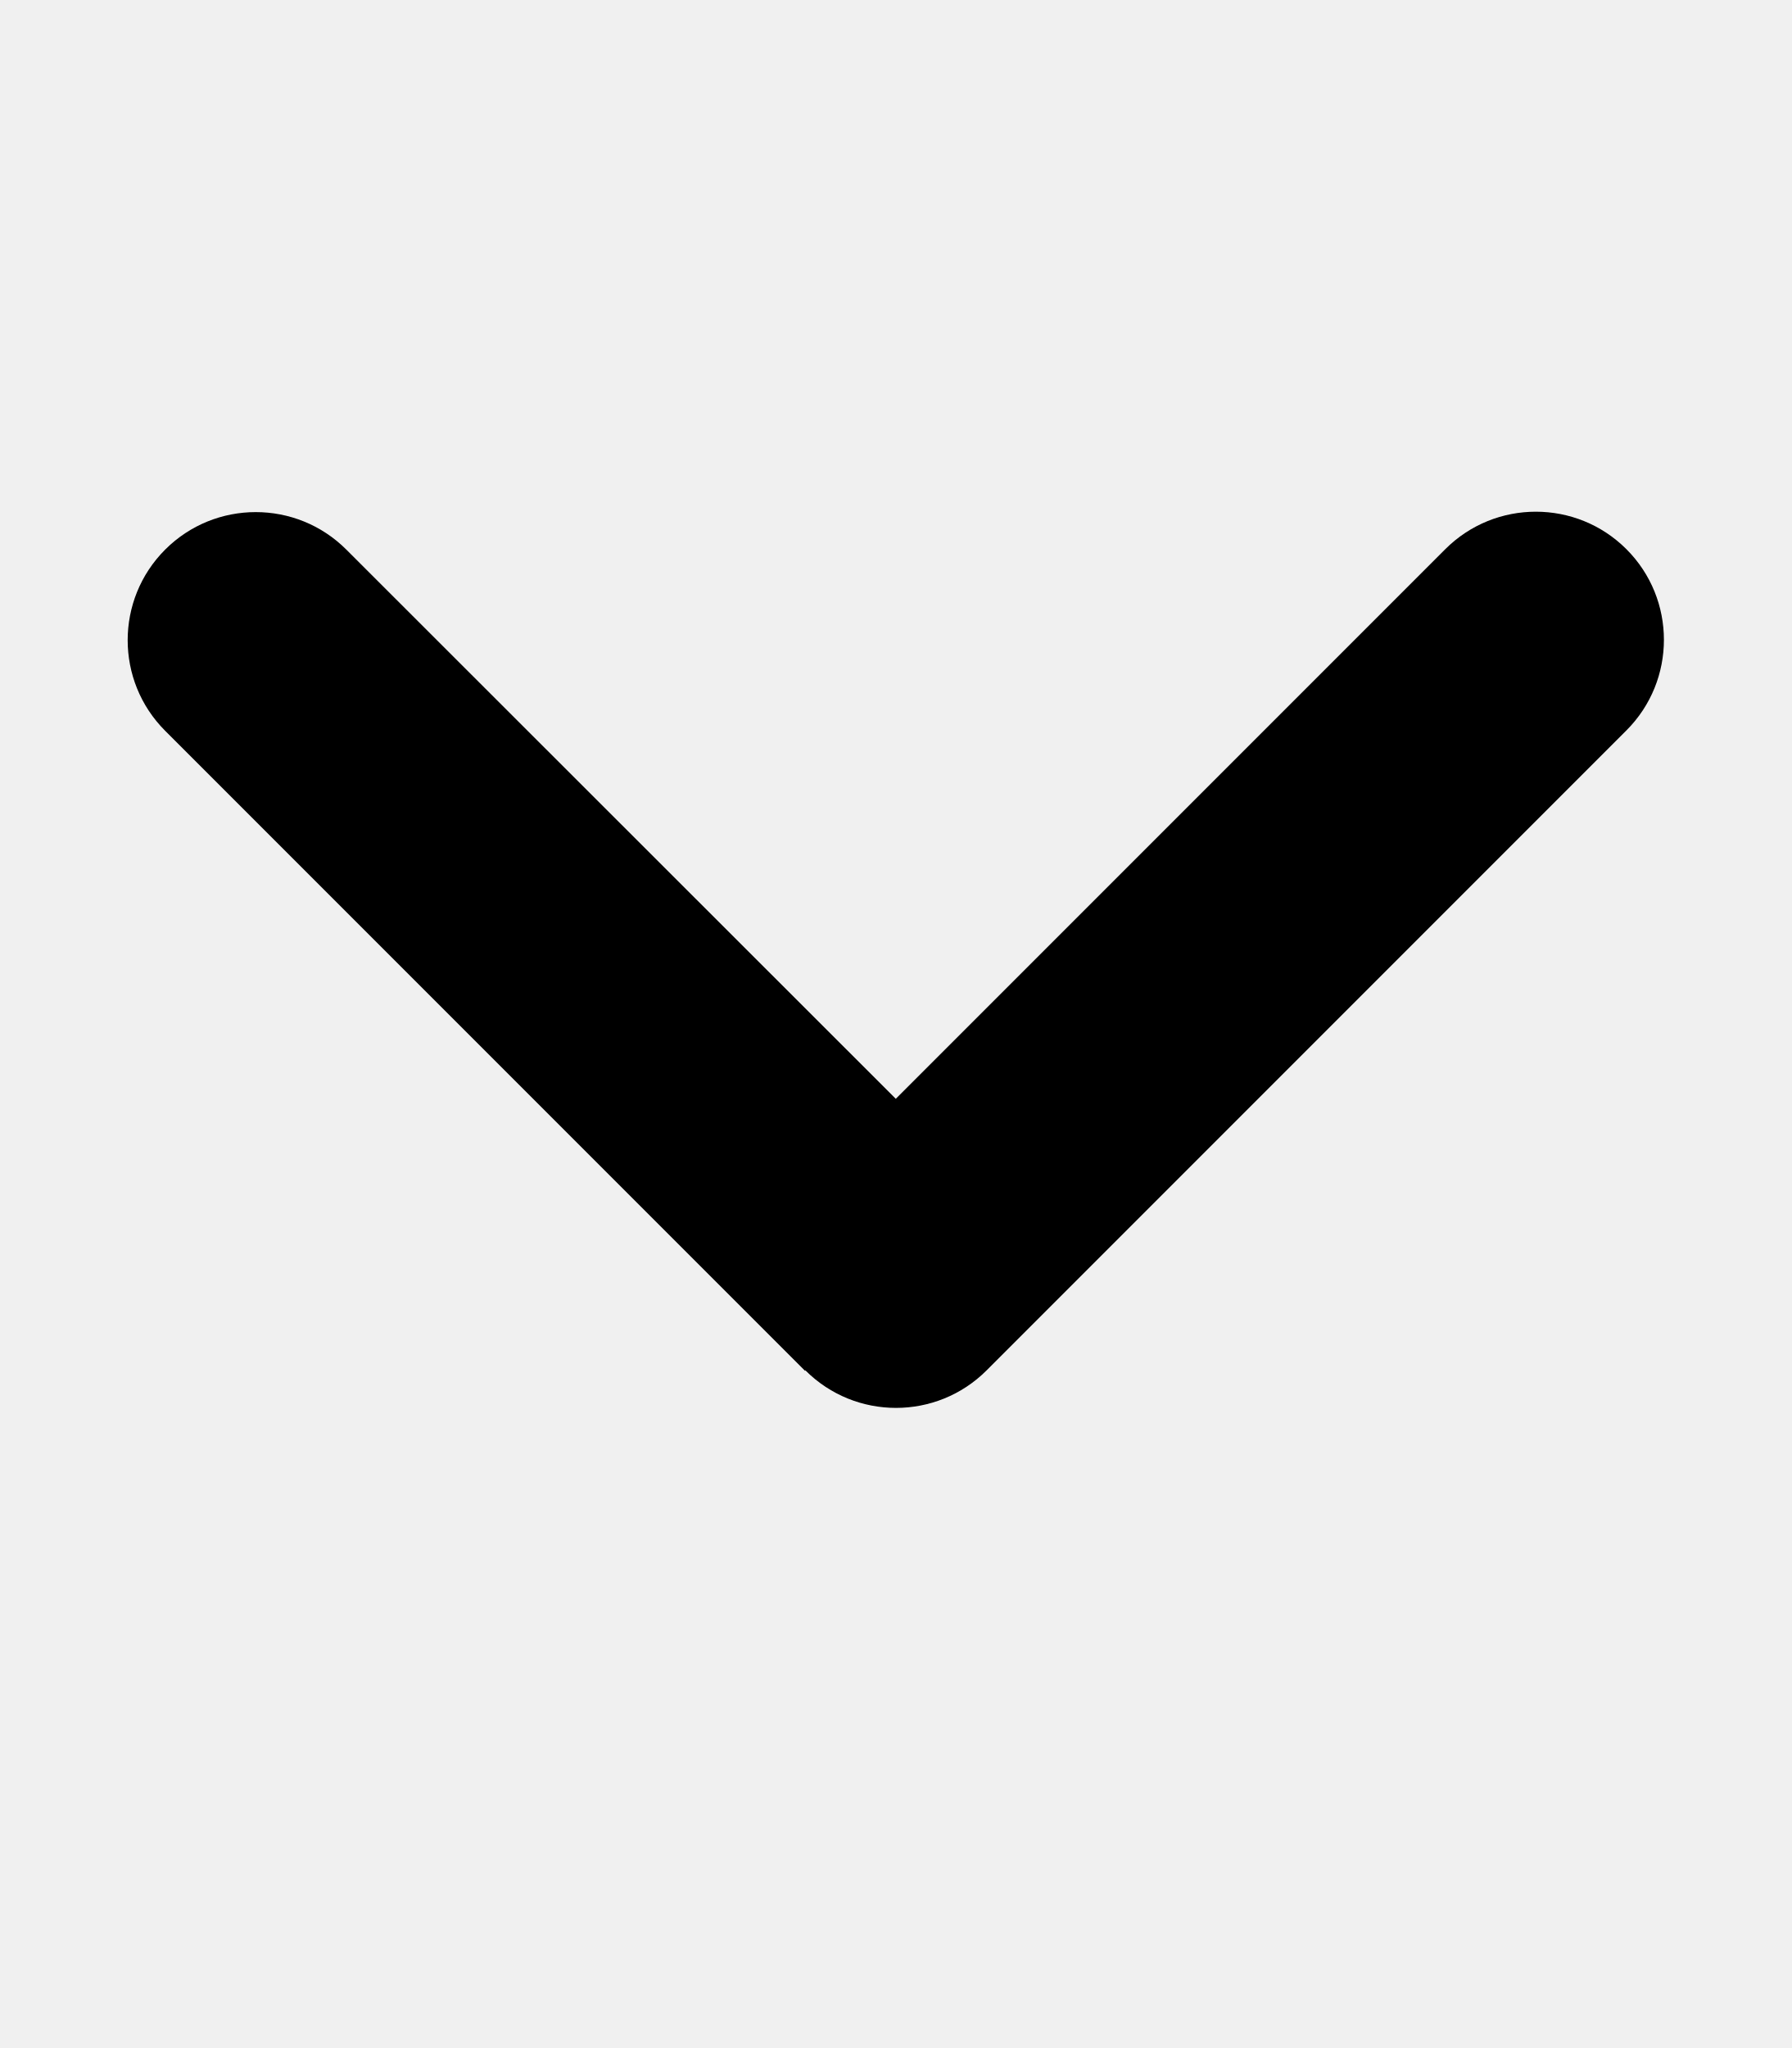
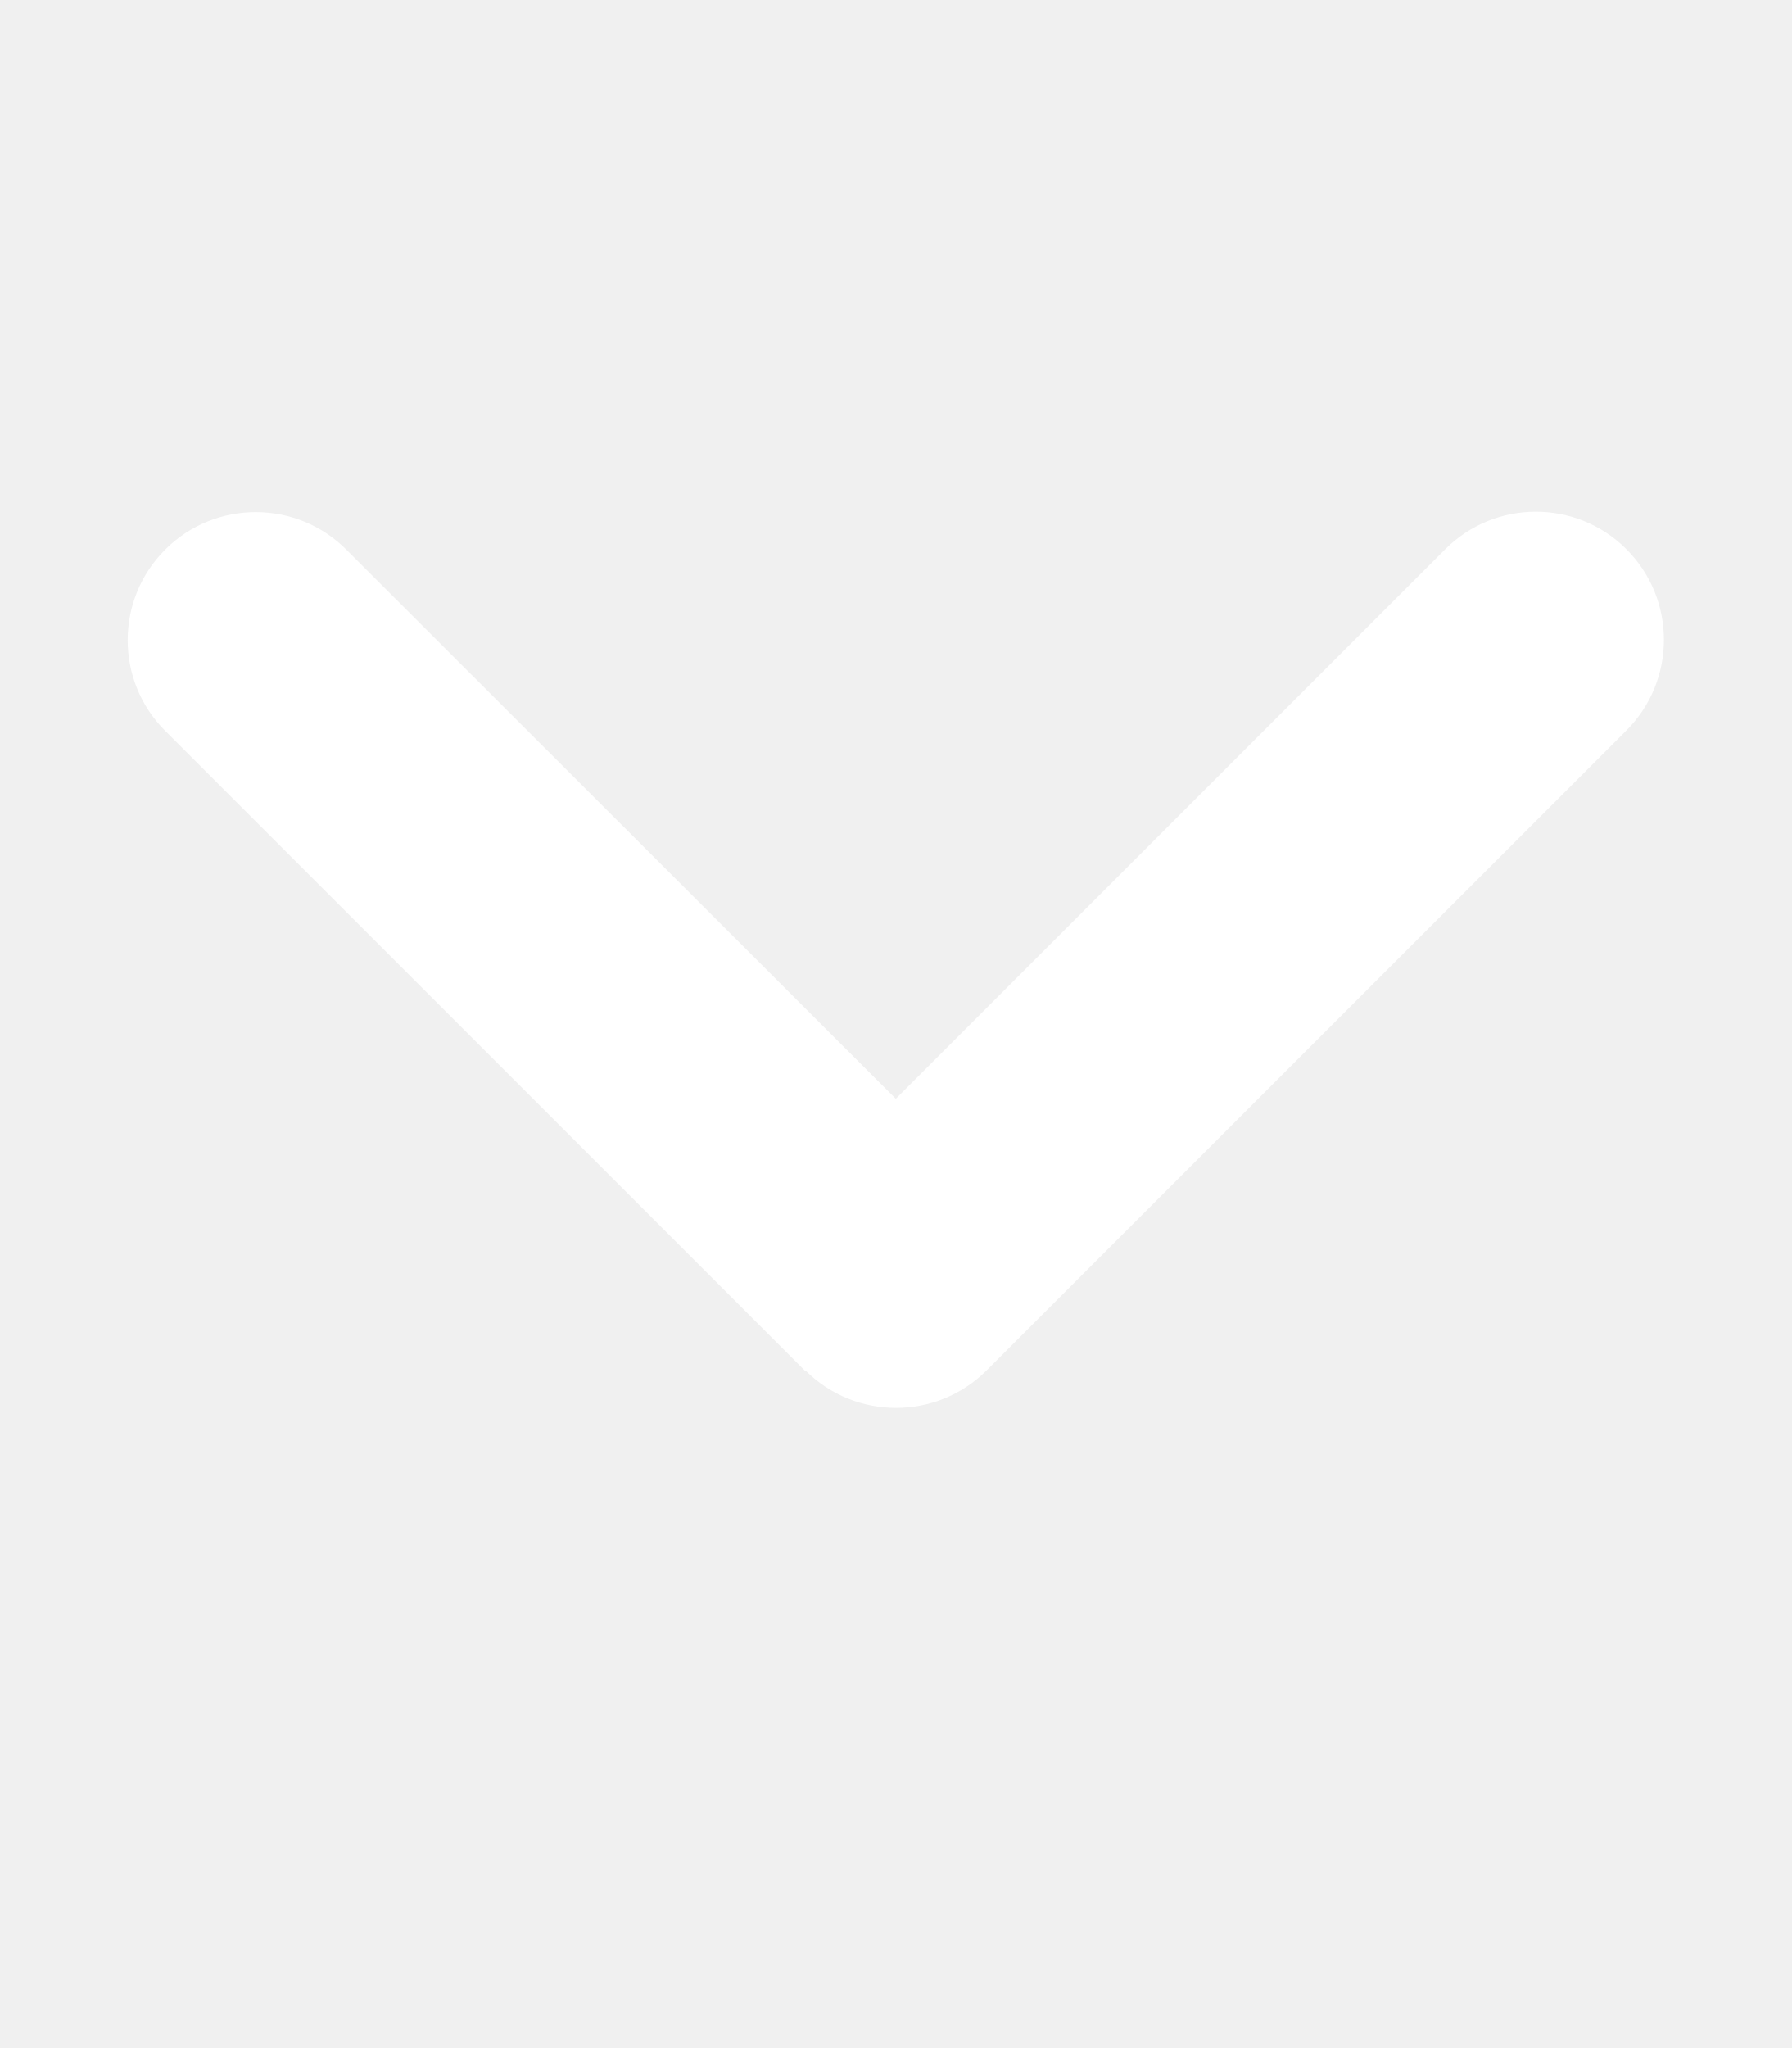
<svg xmlns="http://www.w3.org/2000/svg" height="16" width="14" viewBox="0 0 448 512">
-   <path d="M201.4 342.6c12.5 12.5 32.8 12.5 45.3 0l160-160c12.5-12.5 12.5-32.8 0-45.3s-32.8-12.5-45.3 0L224 274.7 86.6 137.4c-12.5-12.5-32.8-12.5-45.3 0s-12.5 32.8 0 45.3l160 160z" />
+   <path fill="#ffffff" d="M201.4 342.6c12.5 12.5 32.8 12.5 45.3 0l160-160c12.5-12.5 12.5-32.8 0-45.3s-32.8-12.5-45.3 0L224 274.7 86.6 137.4c-12.5-12.5-32.8-12.5-45.3 0s-12.5 32.8 0 45.3l160 160z" />
</svg>
